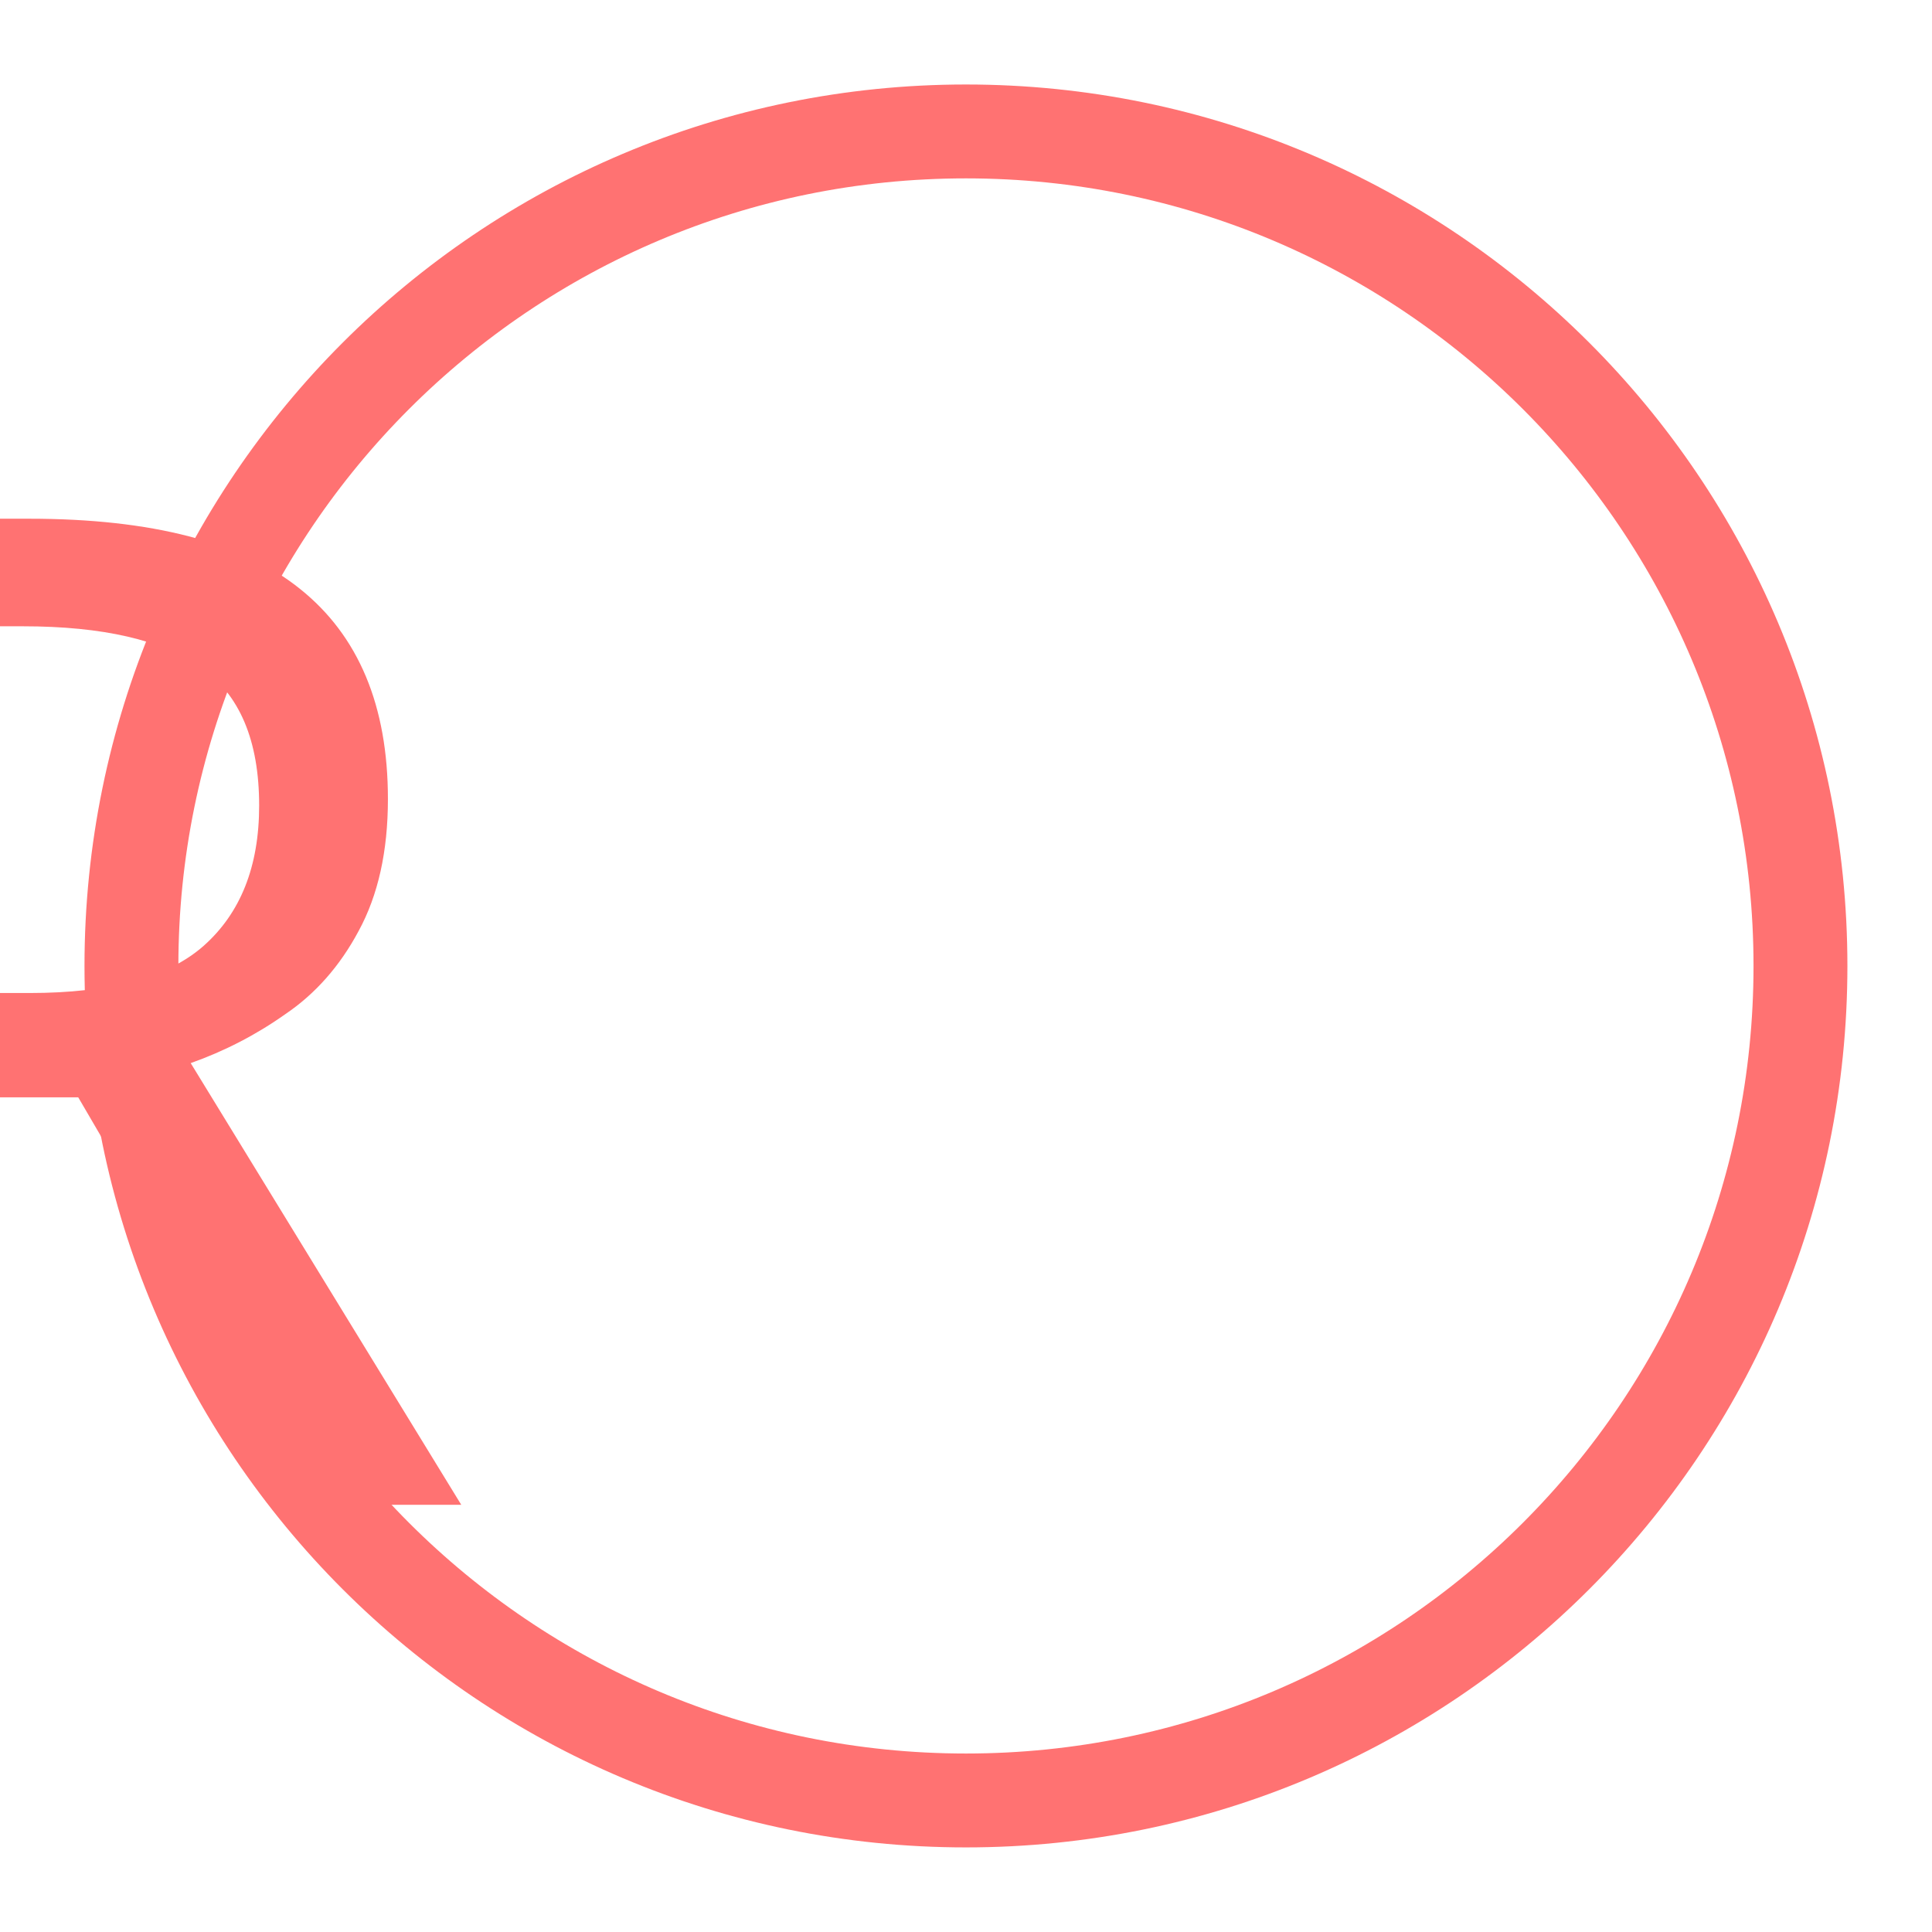
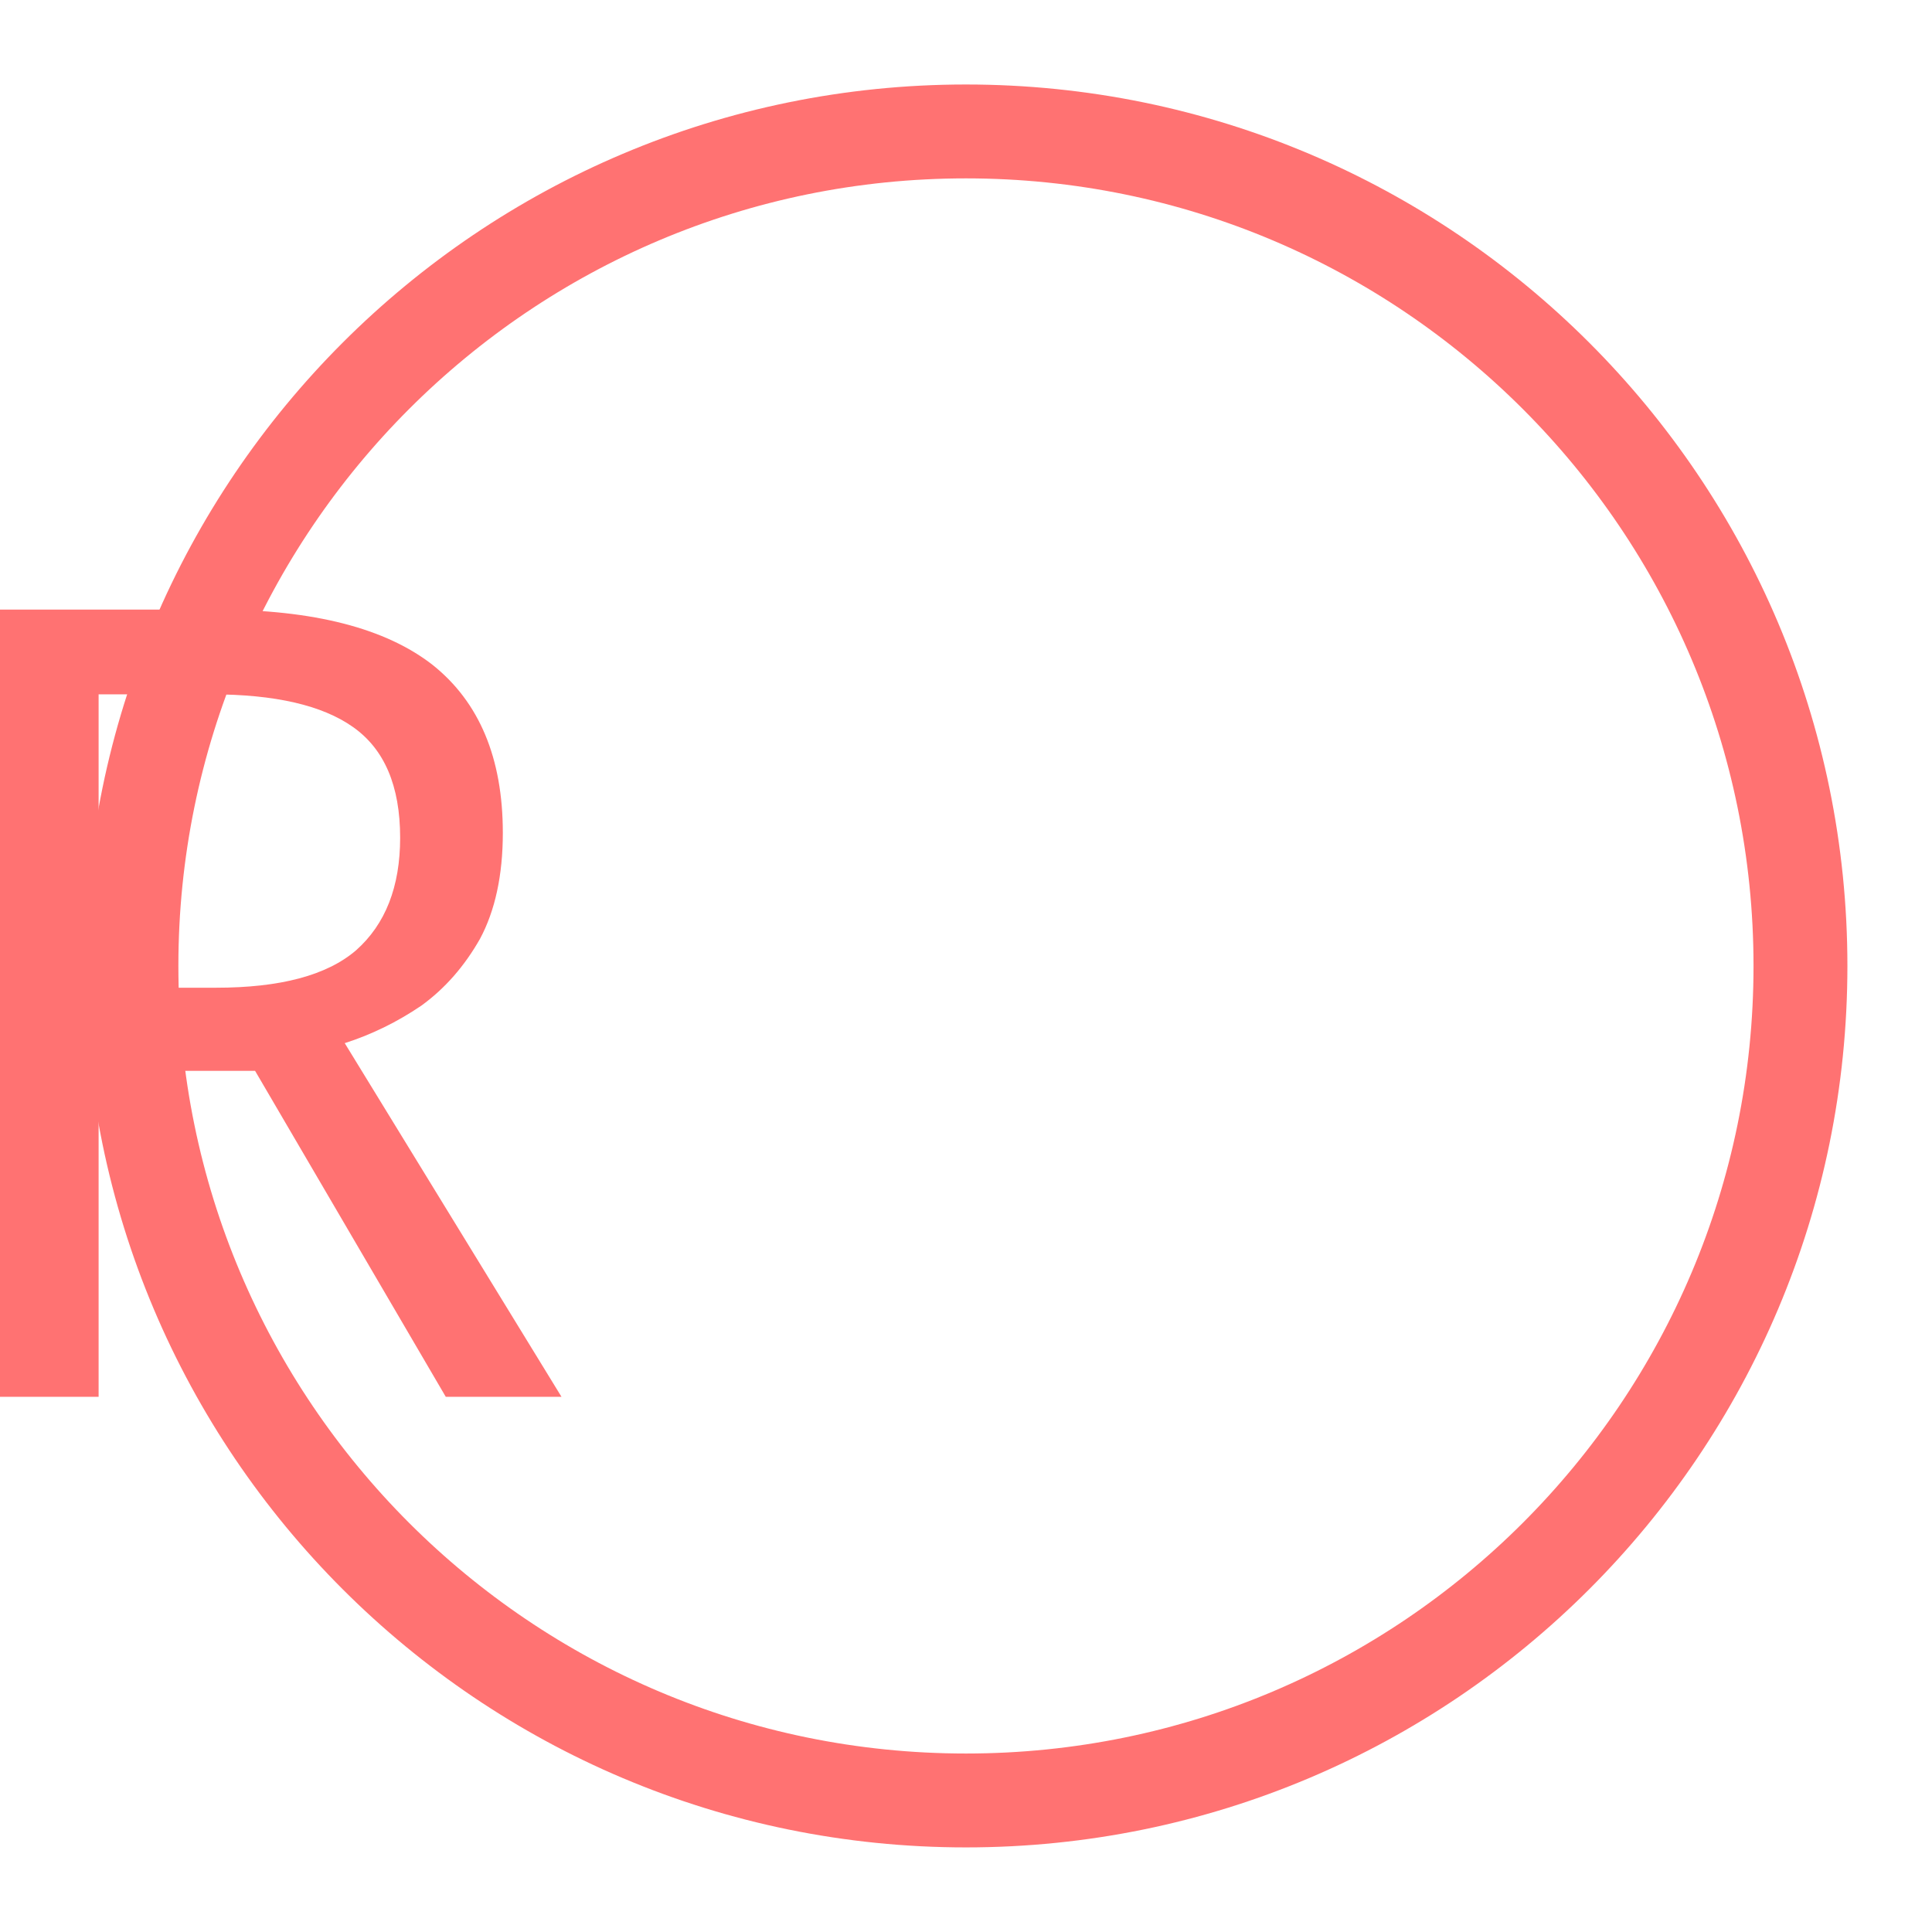
<svg xmlns="http://www.w3.org/2000/svg" width="70" height="70" viewBox="0 0 18.521 18.521" version="1.1" id="svg1">
  <defs id="defs1" />
  <g id="layer1">
-     <text xml:space="preserve" style="font-weight:600;font-size:13.229px;line-height:1.1;font-family:Roboto;-inkscape-font-specification:'Roboto Semi-Bold';text-align:center;text-decoration-color:#000000;letter-spacing:0px;word-spacing:0px;text-anchor:middle;fill:#ff7272;fill-opacity:1;stroke-width:1.01;stroke-linecap:round;stroke-dashoffset:0.529;paint-order:markers stroke fill" x="8.738" y="14.426" id="text1">
-       <tspan id="tspan1" style="font-style:normal;font-variant:normal;font-weight:normal;font-stretch:normal;font-size:13.229px;font-family:Comfortaa;-inkscape-font-specification:Comfortaa;text-align:center;text-anchor:middle;fill:#ff7272;fill-opacity:1;stroke-width:1.01" x="8.738" y="14.426">R</tspan>
+     <text xml:space="preserve" style="font-weight:600;font-size:10.583px;line-height:1.1;font-family:Roboto;-inkscape-font-specification:'Roboto Semi-Bold';text-align:center;text-decoration-color:#000000;letter-spacing:0px;word-spacing:0px;text-anchor:middle;fill:#ff7272;fill-opacity:1;stroke-width:1.01;stroke-linecap:round;stroke-dashoffset:0.529;paint-order:markers stroke fill" x="8.842" y="13.393" id="text1">
+       <tspan id="tspan1" style="font-style:normal;font-variant:normal;font-weight:normal;font-stretch:normal;font-size:10.583px;font-family:Comfortaa;-inkscape-font-specification:Comfortaa;text-align:center;text-anchor:middle;fill:#ff7272;fill-opacity:1;stroke-width:1.01" x="8.842" y="13.393">R</tspan>
    </text>
    <circle style="fill:none;stroke:#ff7272;stroke-width:0.9;stroke-linecap:round;stroke-dasharray:none;stroke-dashoffset:0.529;stroke-opacity:1;paint-order:markers stroke fill" id="path1" cx="9.26" cy="9.26" r="8" />
  </g>
</svg>
